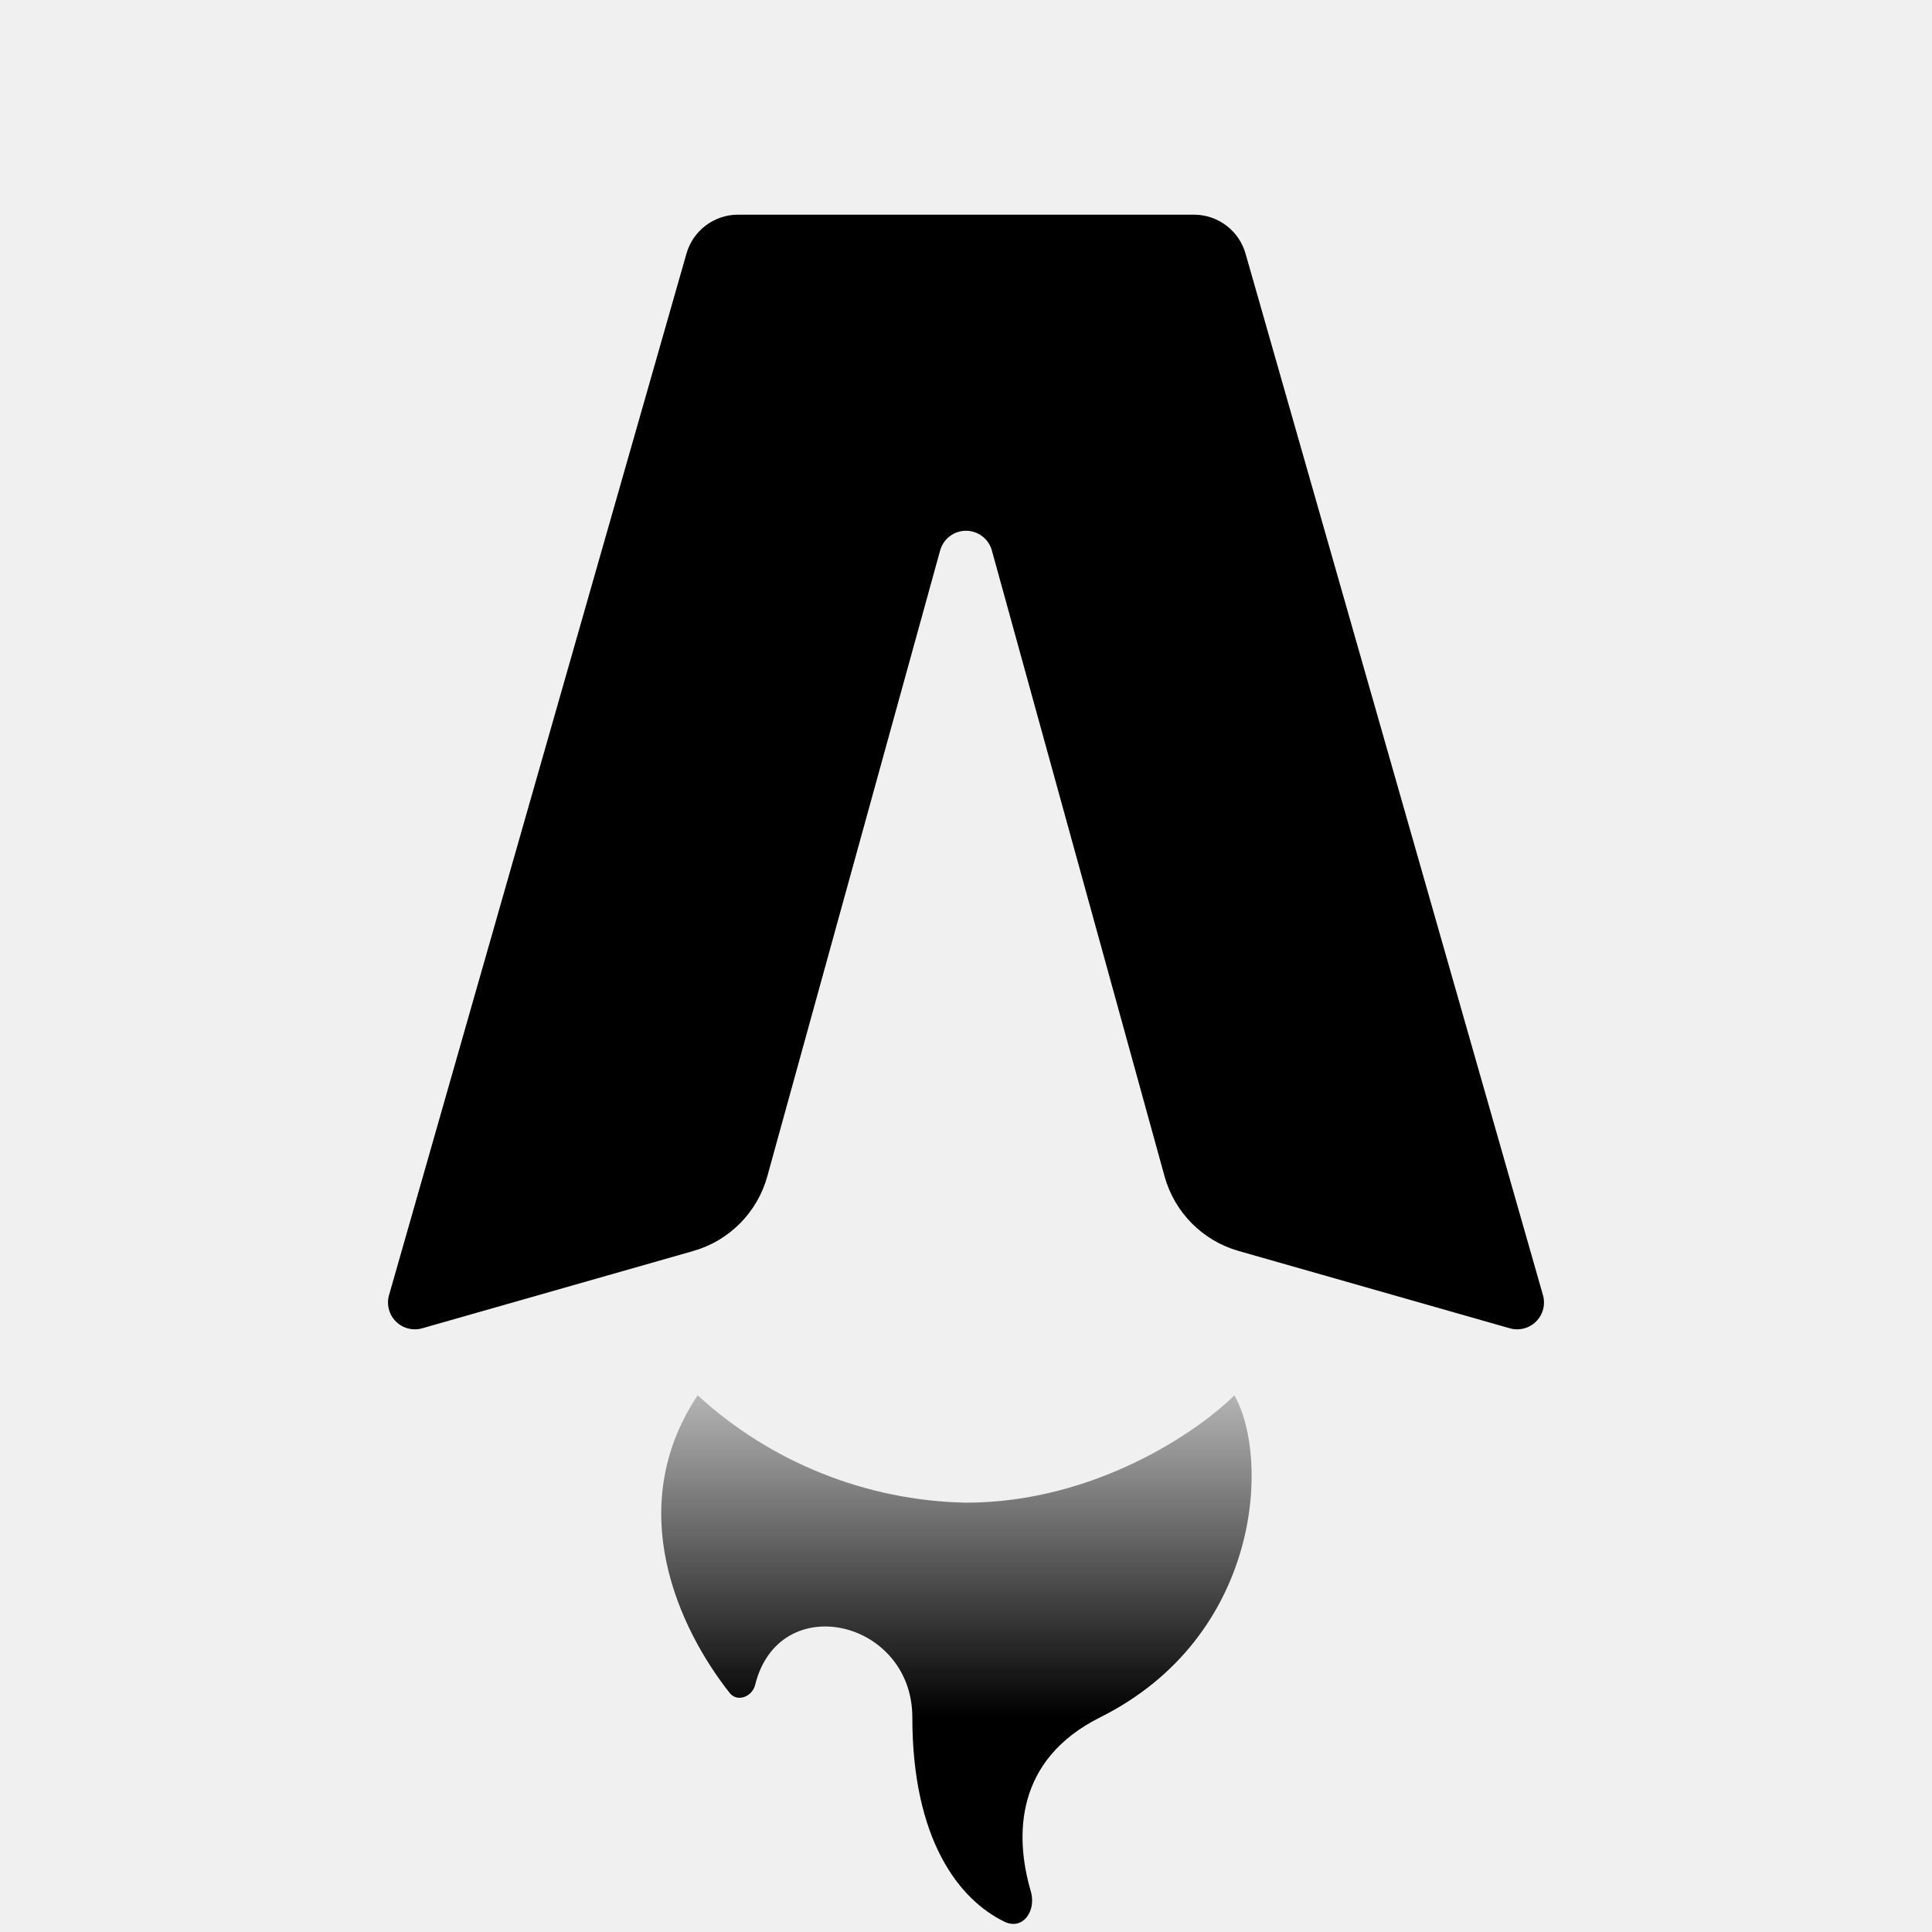
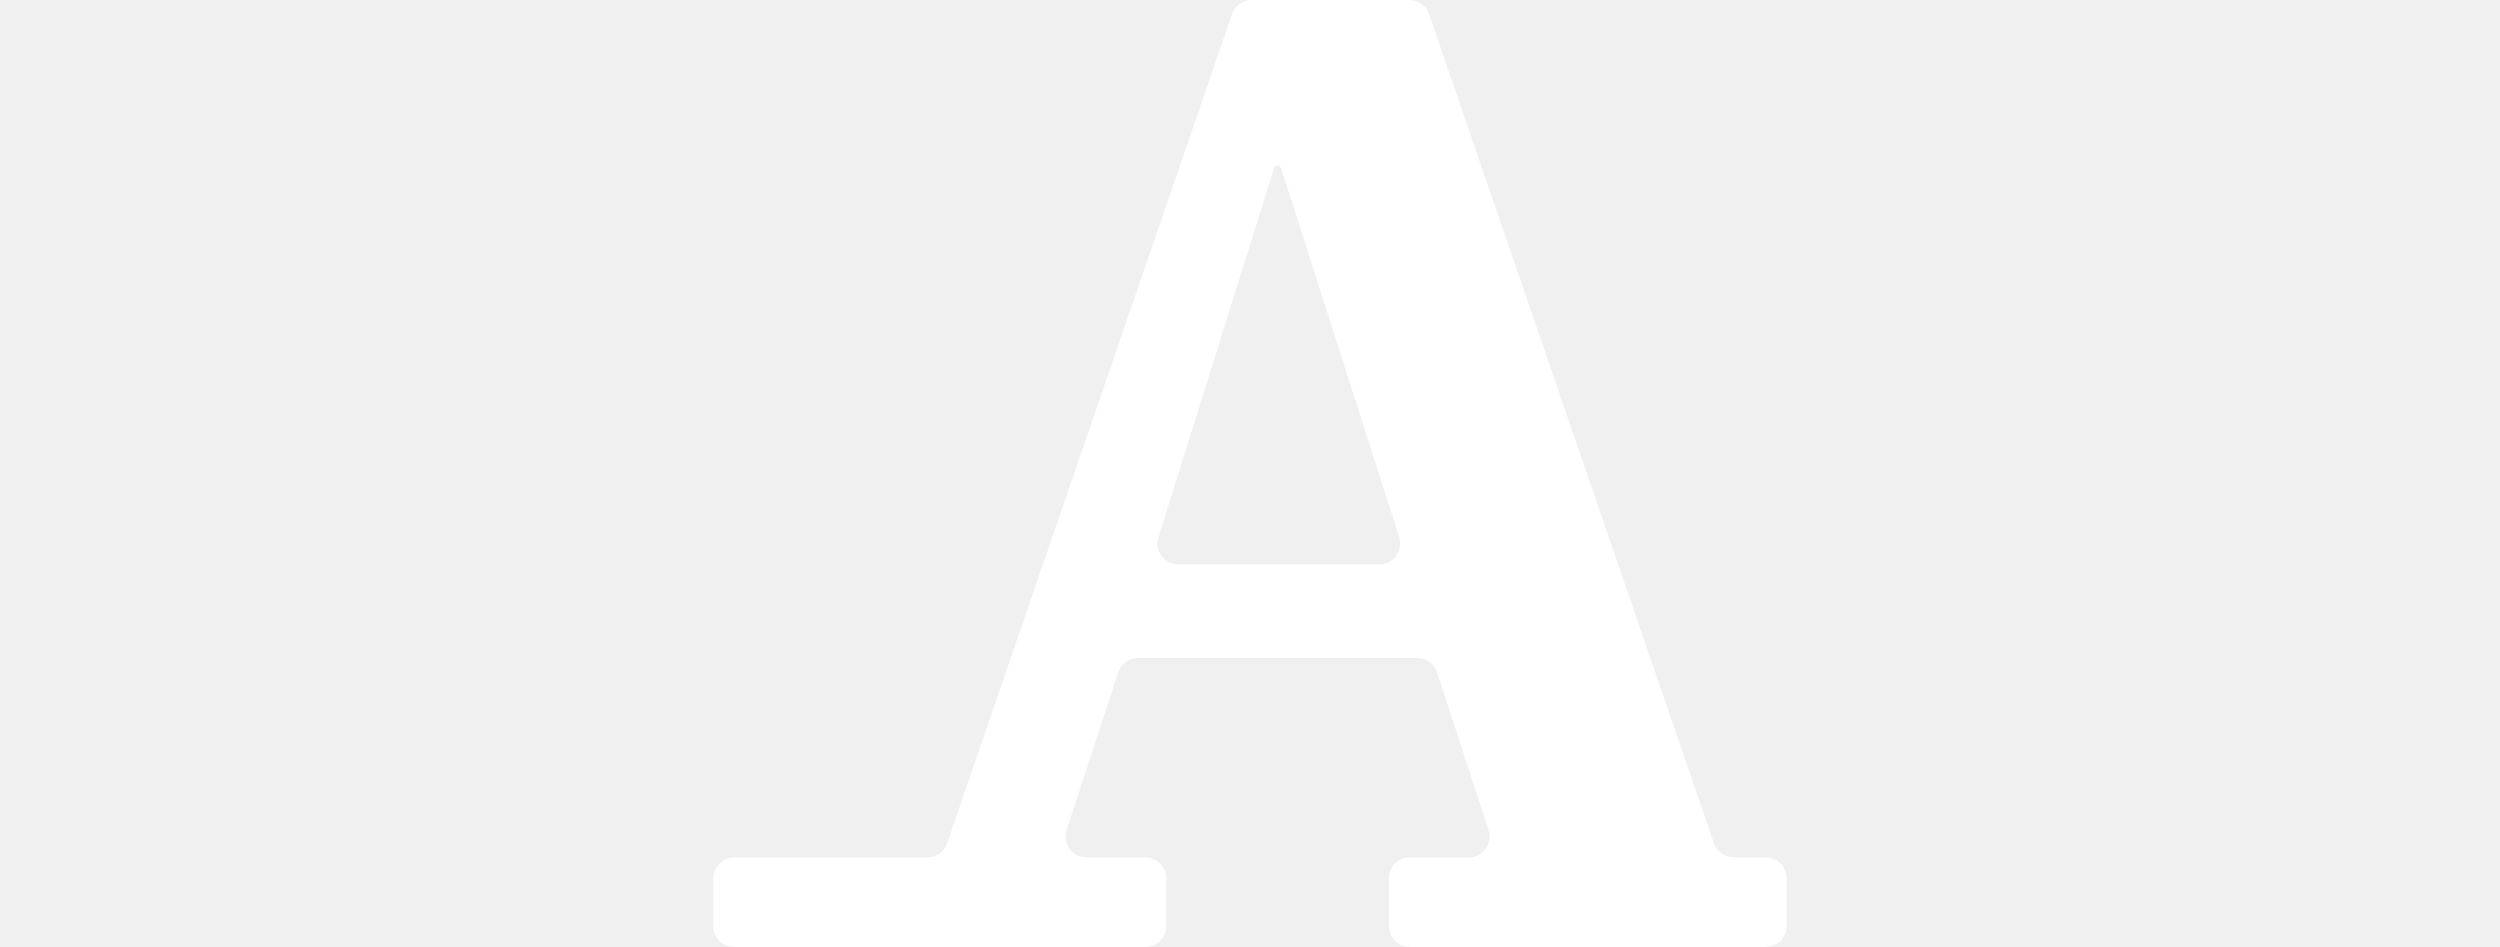
- <svg xmlns="http://www.w3.org/2000/svg" fill="none" viewBox="0 0 36 36">
-   <path fill="#000" d="M22.25 4h-8.5a1 1 0 0 0-.96.73l-5.54 19.4a.5.5 0 0 0 .62.62l5.05-1.44a2 2 0 0 0 1.38-1.4l3.22-11.66a.5.5 0 0 1 .96 0l3.22 11.67a2 2 0 0 0 1.38 1.39l5.05 1.44a.5.5 0 0 0 .62-.62l-5.54-19.4a1 1 0 0 0-.96-.73Z" />
-   <path fill="url(#gradient)" d="M18 28a7.63 7.63 0 0 1-5-2c-1.4 2.1-.35 4.35.6 5.55.14.17.41.07.47-.15.44-1.8 2.93-1.22 2.93.6 0 2.28.87 3.4 1.72 3.81.34.16.59-.2.49-.56-.31-1.05-.29-2.46 1.29-3.25 3-1.5 3.17-4.83 2.5-6-.67.67-2.6 2-5 2Z" />
-   <defs>
-     <linearGradient id="gradient" x1="16" x2="16" y1="32" y2="24" gradientUnits="userSpaceOnUse">
-       <stop stop-color="#000" />
-       <stop offset="1" stop-color="#000" stop-opacity="0" />
-     </linearGradient>
-   </defs>
-   <style>
-     @media (prefers-color-scheme:dark){:root{filter:invert(100%)}}
-   </style>
+ <svg xmlns="http://www.w3.org/2000/svg" width="66" height="25" viewBox="0 0 1537 1356" fill="none">
+   <path d="M0 1257.78C0 1241.21 13.431 1227.78 30 1227.78H306.432C319.243 1227.78 330.641 1219.65 334.804 1207.53L742.731 20.252C746.894 8.136 758.291 0 771.103 0H996.544C1009.36 0 1020.75 8.136 1024.92 20.252L1432.84 1207.53C1437.01 1219.65 1448.4 1227.78 1461.21 1227.78H1507C1523.57 1227.78 1537 1241.21 1537 1257.78V1326C1537 1342.57 1523.57 1356 1507 1356H997.414C980.846 1356 967.414 1342.57 967.414 1326V1257.78C967.414 1241.21 980.846 1227.78 997.414 1227.78H1081.57C1101.97 1227.78 1116.42 1207.86 1110.09 1188.46L1036.38 962.889C1032.35 950.552 1020.84 942.206 1007.86 942.206H608.153C595.175 942.206 583.668 950.552 579.637 962.889L505.931 1188.46C499.594 1207.86 514.045 1227.78 534.447 1227.78H618.602C635.171 1227.78 648.602 1241.21 648.602 1257.78V1326C648.602 1342.57 635.171 1356 618.602 1356H30C13.431 1356 0 1342.57 0 1326V1257.78ZM637.476 769.196C631.425 788.517 645.858 808.16 666.105 808.16H953.534C973.858 808.16 988.3 788.376 982.107 769.019L813.077 240.7C812.374 238.501 810.33 237.009 808.021 237.009C805.7 237.009 803.648 238.516 802.955 240.731L637.476 769.196Z" fill="white" />
</svg>
